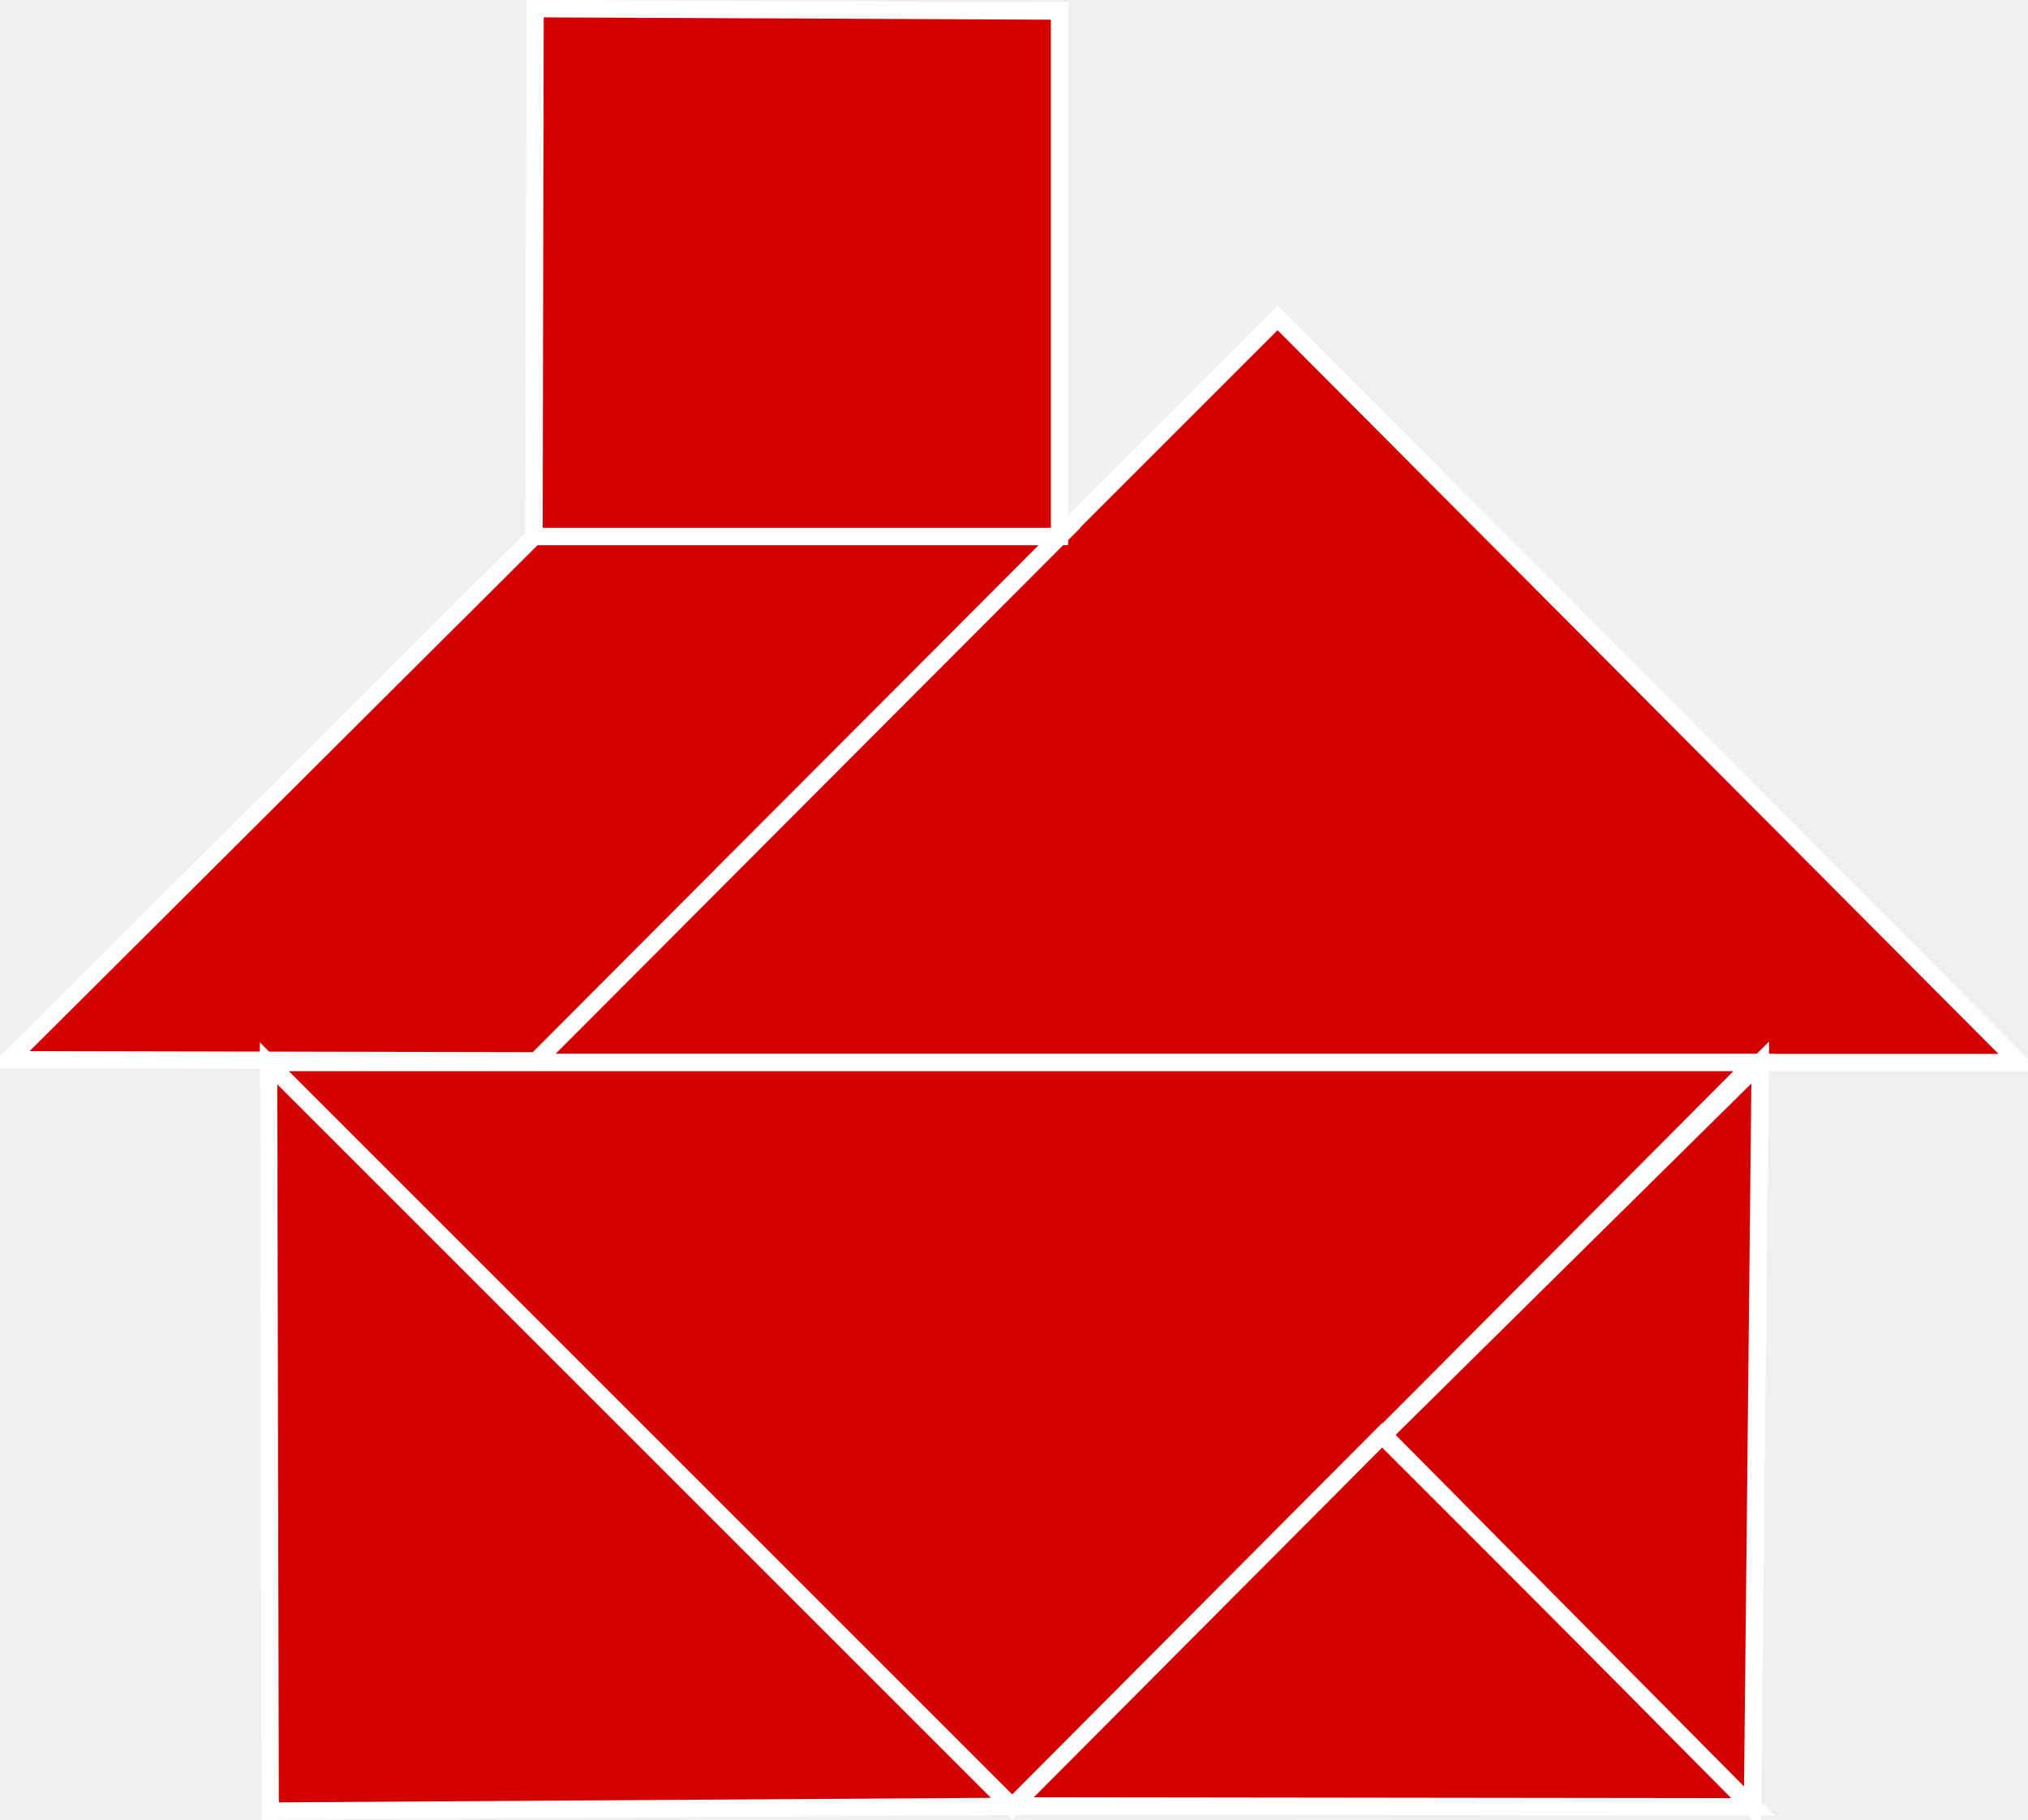
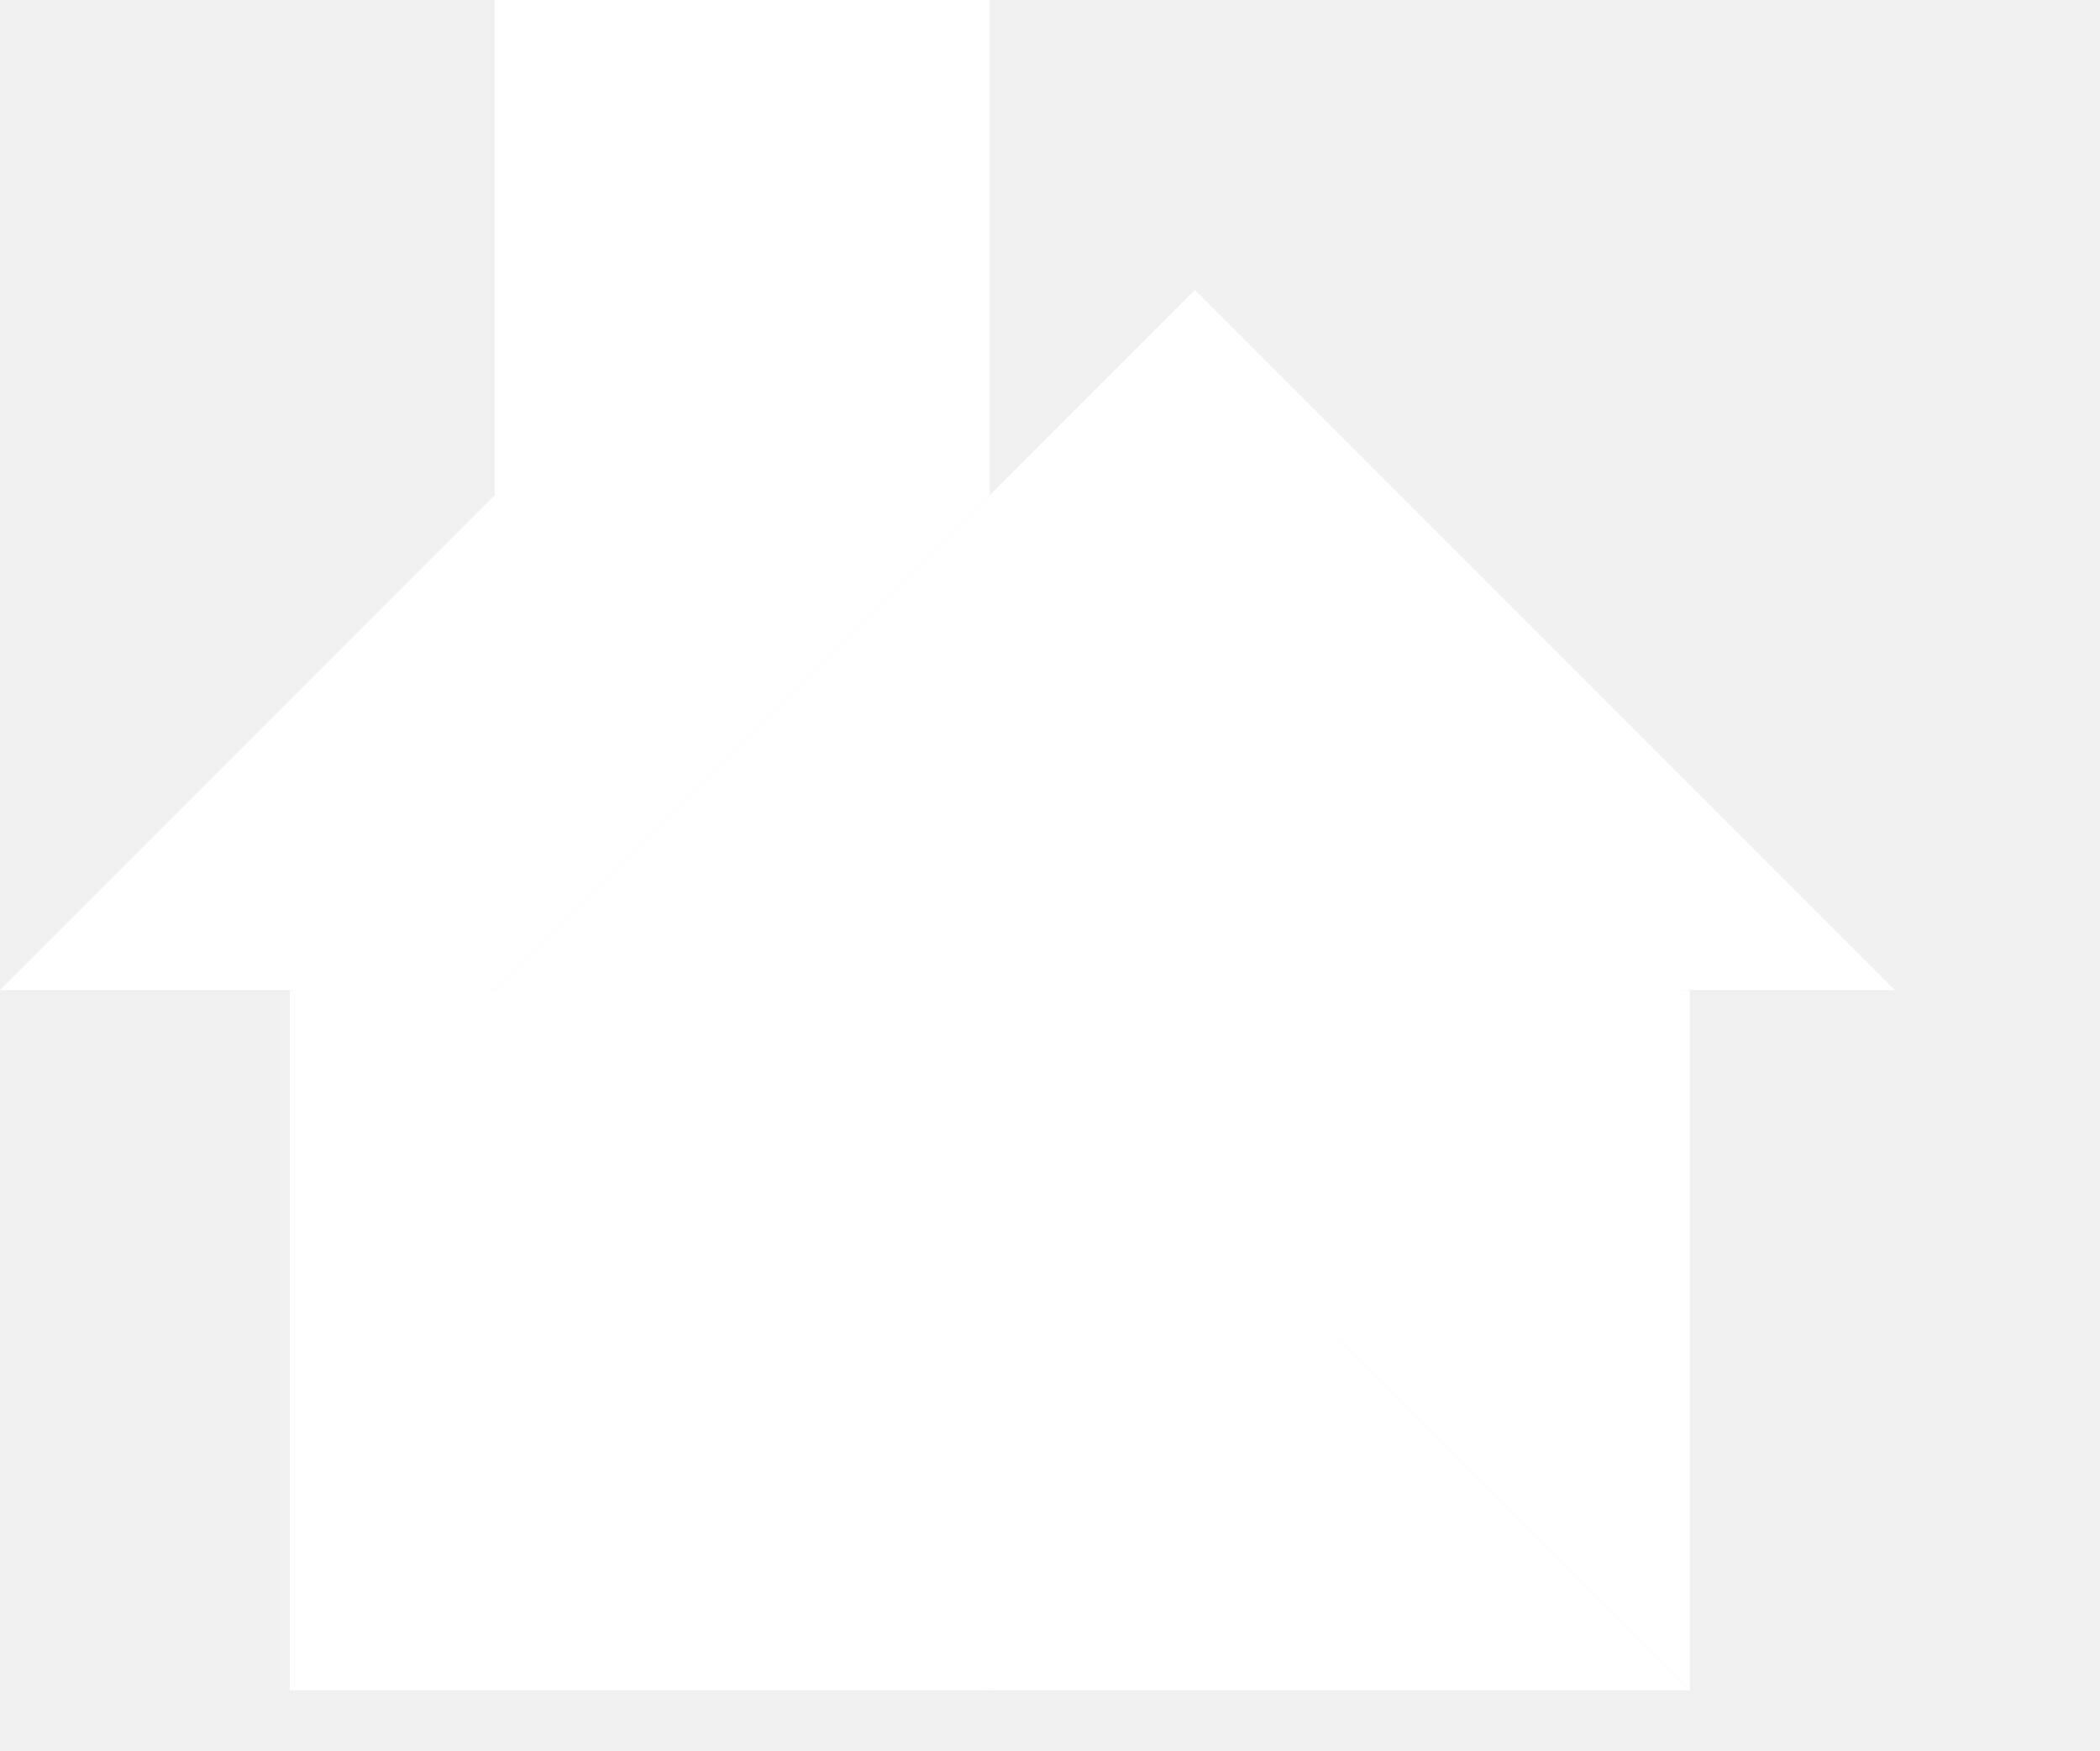
- <svg xmlns="http://www.w3.org/2000/svg" version="1.1" width="468.045" height="420.059" id="svg2">
-   <defs id="defs4">
-     </defs>
-   <path style="fill:#d40000;stroke:#ffffff;stroke-width:4;stroke-linecap:butt;stroke-linejoin:miter;stroke-miterlimit:4;stroke-opacity:1;stroke-dasharray:none" d="m 466.045,245.27 -343.061,0 171.877,-171.877 171.184,171.877 z" id="path3628" />
-   <path style="fill:#d40000;stroke:#ffffff;stroke-width:4;stroke-linecap:butt;stroke-linejoin:miter;stroke-miterlimit:4;stroke-opacity:1;stroke-dasharray:none" d="M 2,244.63 123.242,123.838 l 121.282,0 L 123.781,244.875 2,244.63 z" id="path3632" />
-   <path style="fill:#d40000;stroke:#ffffff;stroke-width:4;stroke-linecap:butt;stroke-linejoin:miter;stroke-miterlimit:4;stroke-opacity:1;stroke-dasharray:none" d="m 244.524,123.838 0,-121.282 -121.037,-0.555 -0.245,121.838 121.282,0 z" id="path3638" />
-   <path style="fill:#d40000;stroke:#ffffff;stroke-width:4;stroke-linecap:butt;stroke-linejoin:miter;stroke-miterlimit:4;stroke-opacity:1;stroke-dasharray:none" d="m 61.799,245.27 171.877,171.877 171.184,-171.877 -343.061,0 z" id="path3626" />
-   <path style="fill:#d40000;stroke:#ffffff;stroke-width:4;stroke-linecap:butt;stroke-linejoin:miter;stroke-miterlimit:4;stroke-opacity:1;stroke-dasharray:none" d="m 318.985,331.318 85.76,85.76 -170.965,-0.208 85.205,-85.552 z" id="path3634" />
-   <path style="fill:#d40000;stroke:#ffffff;stroke-width:4;stroke-linecap:butt;stroke-linejoin:miter;stroke-miterlimit:4;stroke-opacity:1;stroke-dasharray:none" d="m 319.268,331.208 85.194,85.979 1.784,-171.918 -86.978,85.939 z" id="path3636" />
-   <path style="fill:#d40000;stroke:#ffffff;stroke-width:4;stroke-linecap:butt;stroke-linejoin:miter;stroke-miterlimit:4;stroke-opacity:1;stroke-dasharray:none" d="M 233.497,416.968 62.353,418.059 61.978,245.449 233.497,416.968 z" id="path3640" />
+ <svg xmlns="http://www.w3.org/2000/svg" width="6" height="5" viewBox="0 0 6 5" version="1.1" id="svg1">
+   <defs id="defs1" />
+   <g id="layer1">
+     <path style="fill:#ffffff;stroke-width:0.265" d="M 2.828,4.828 0.828,2.828 v 2 z" id="path12" />
+     <path style="fill:#ffffff;stroke-width:0.265" d="M 1.414,1.414 1.414,0 h 1.414 v 1.414 z" id="path13" />
+     <path style="fill:#ffffff;stroke-width:0.265" d="M 4.828,2.828 3.828,3.828 4.828,4.828 Z" id="path14" />
+     <path style="fill:#ffffff;stroke-width:0.265" d="m 2.828,4.828 2,-2e-7 -1,-1 z" id="path15" />
+     <path style="fill:#ffffff;stroke-width:0.265" d="m 0,2.828 1.414,6e-7 1.414,-1.414 -1.414,-5e-7 z" id="path16" />
+     <path style="fill:#ffffff;stroke-width:0.265" d="m 4.828,2.828 -2,2 -2,-2 z" id="path17" />
+     <path style="fill:#ffffff;stroke-width:0.265" d="m 5.414,2.828 -4,4e-7 2,-2 z" id="path18" />
+   </g>
</svg>
